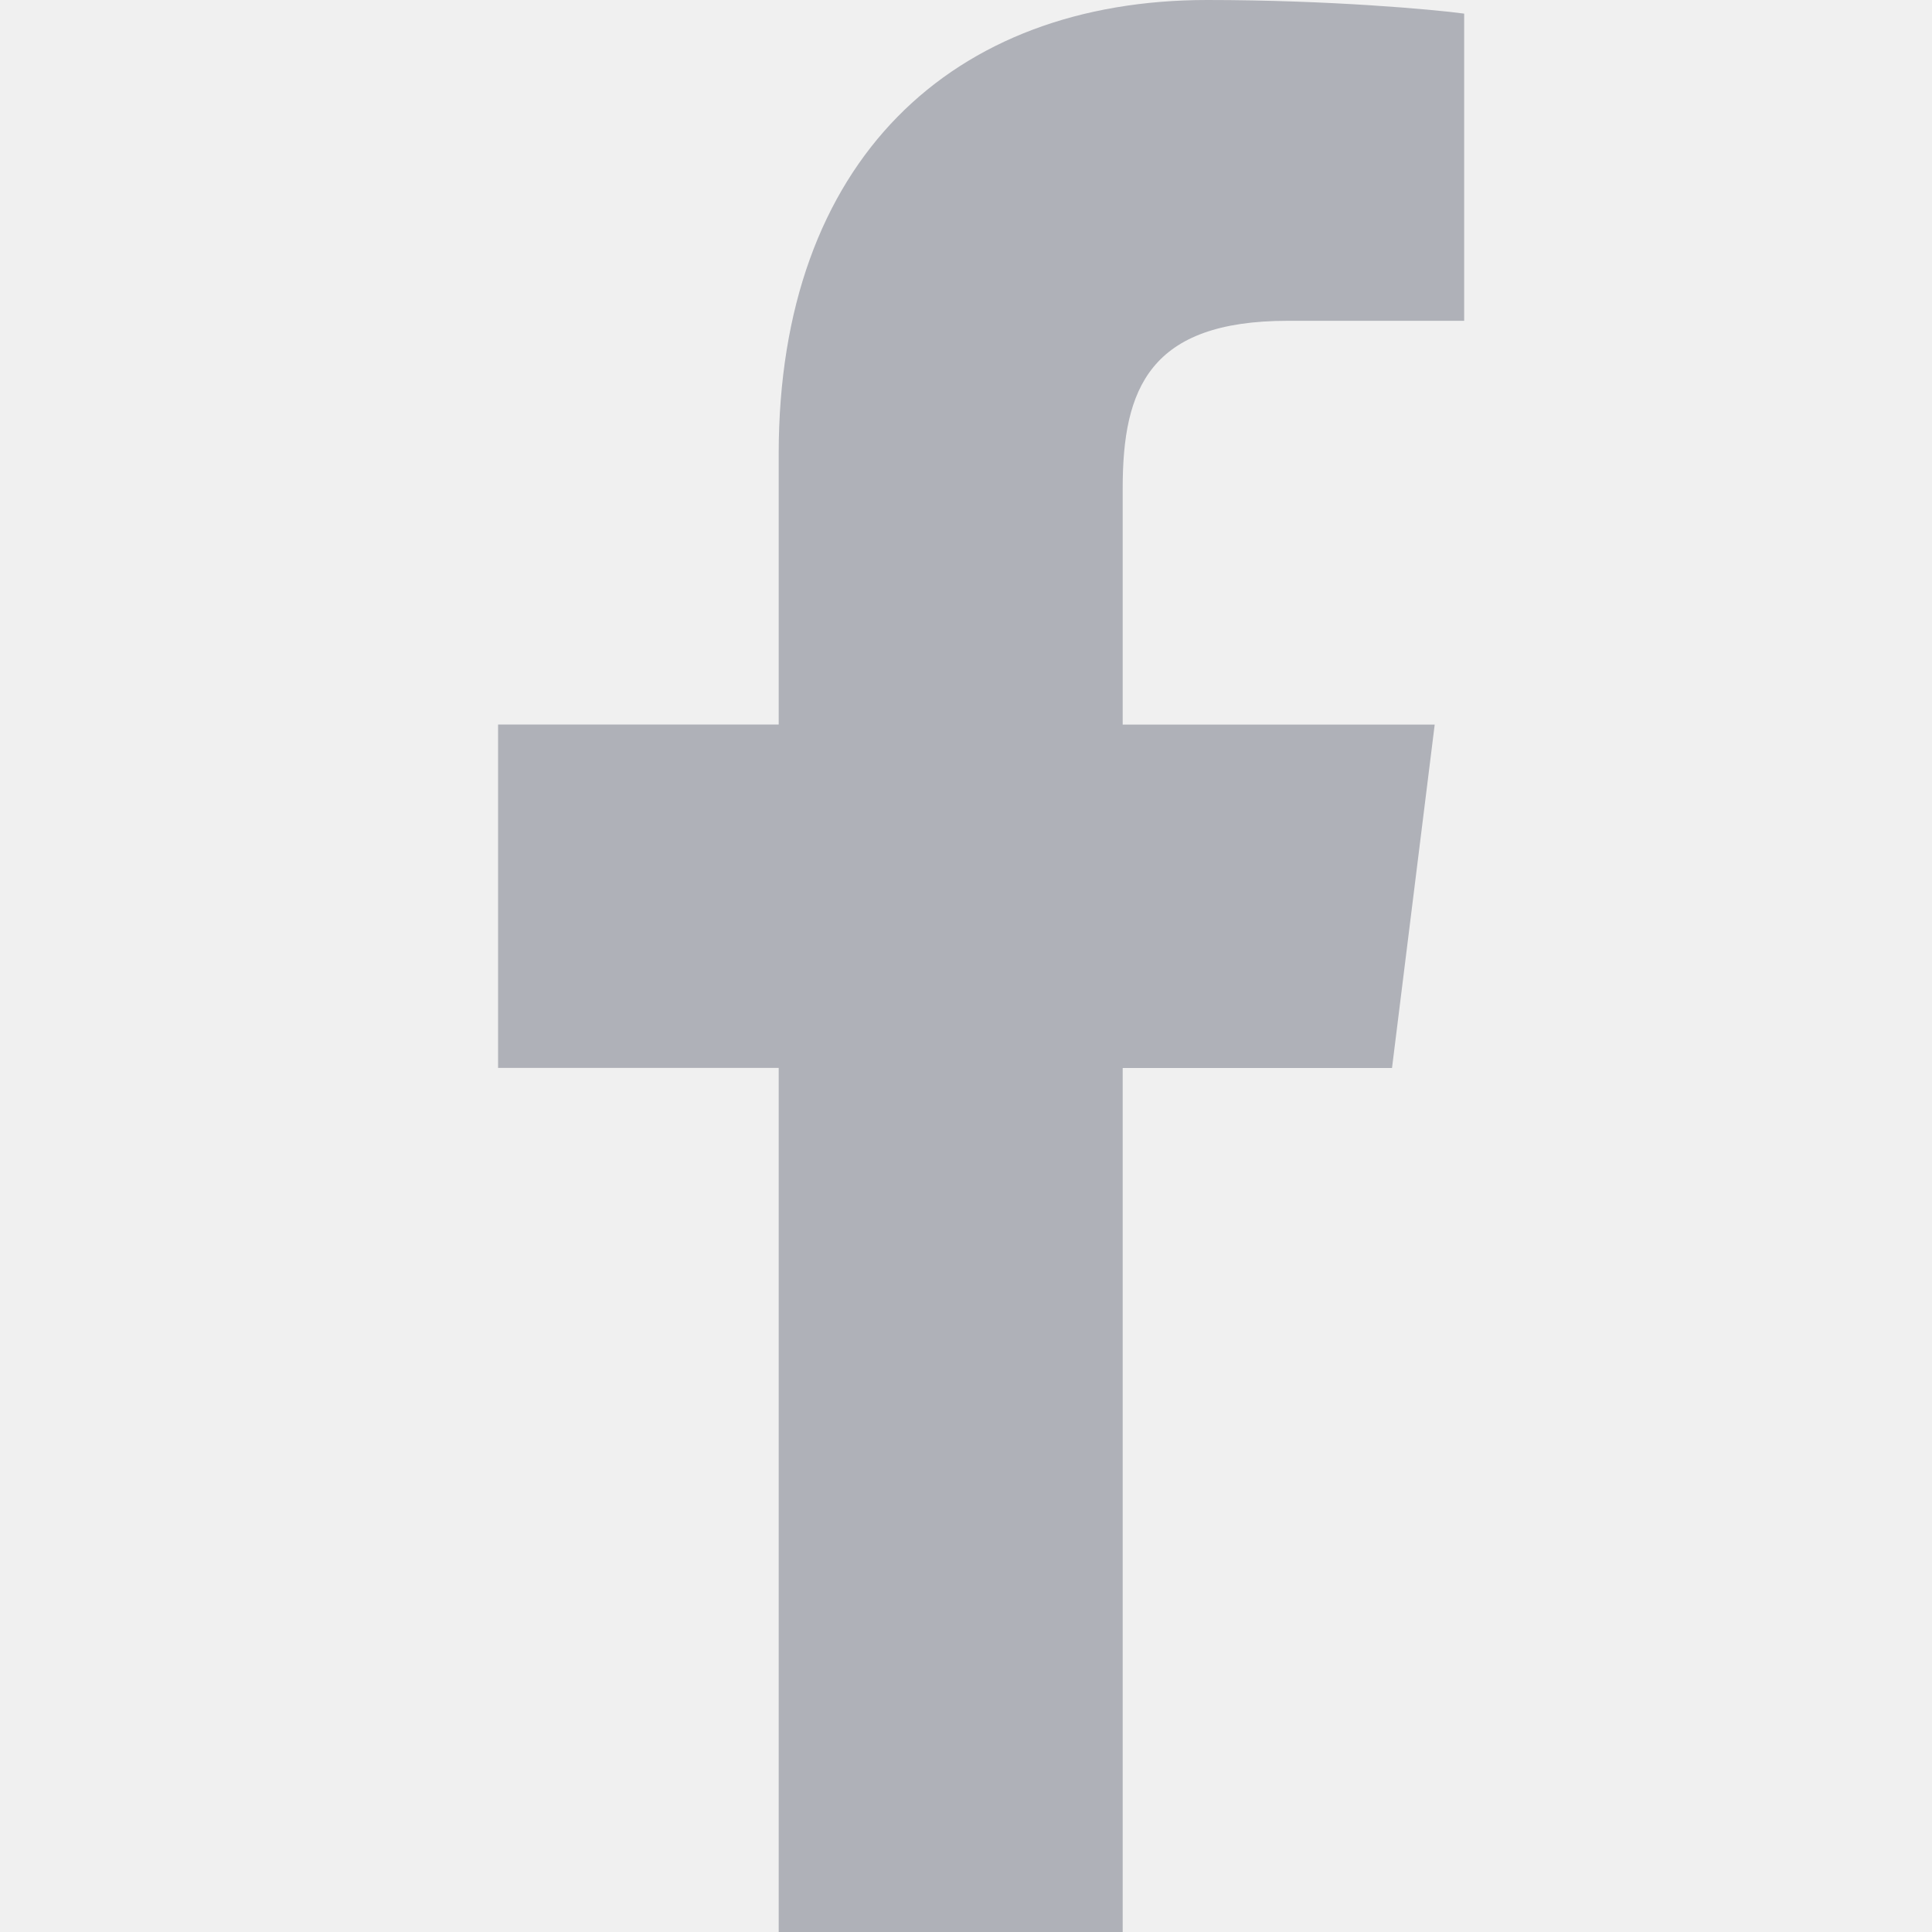
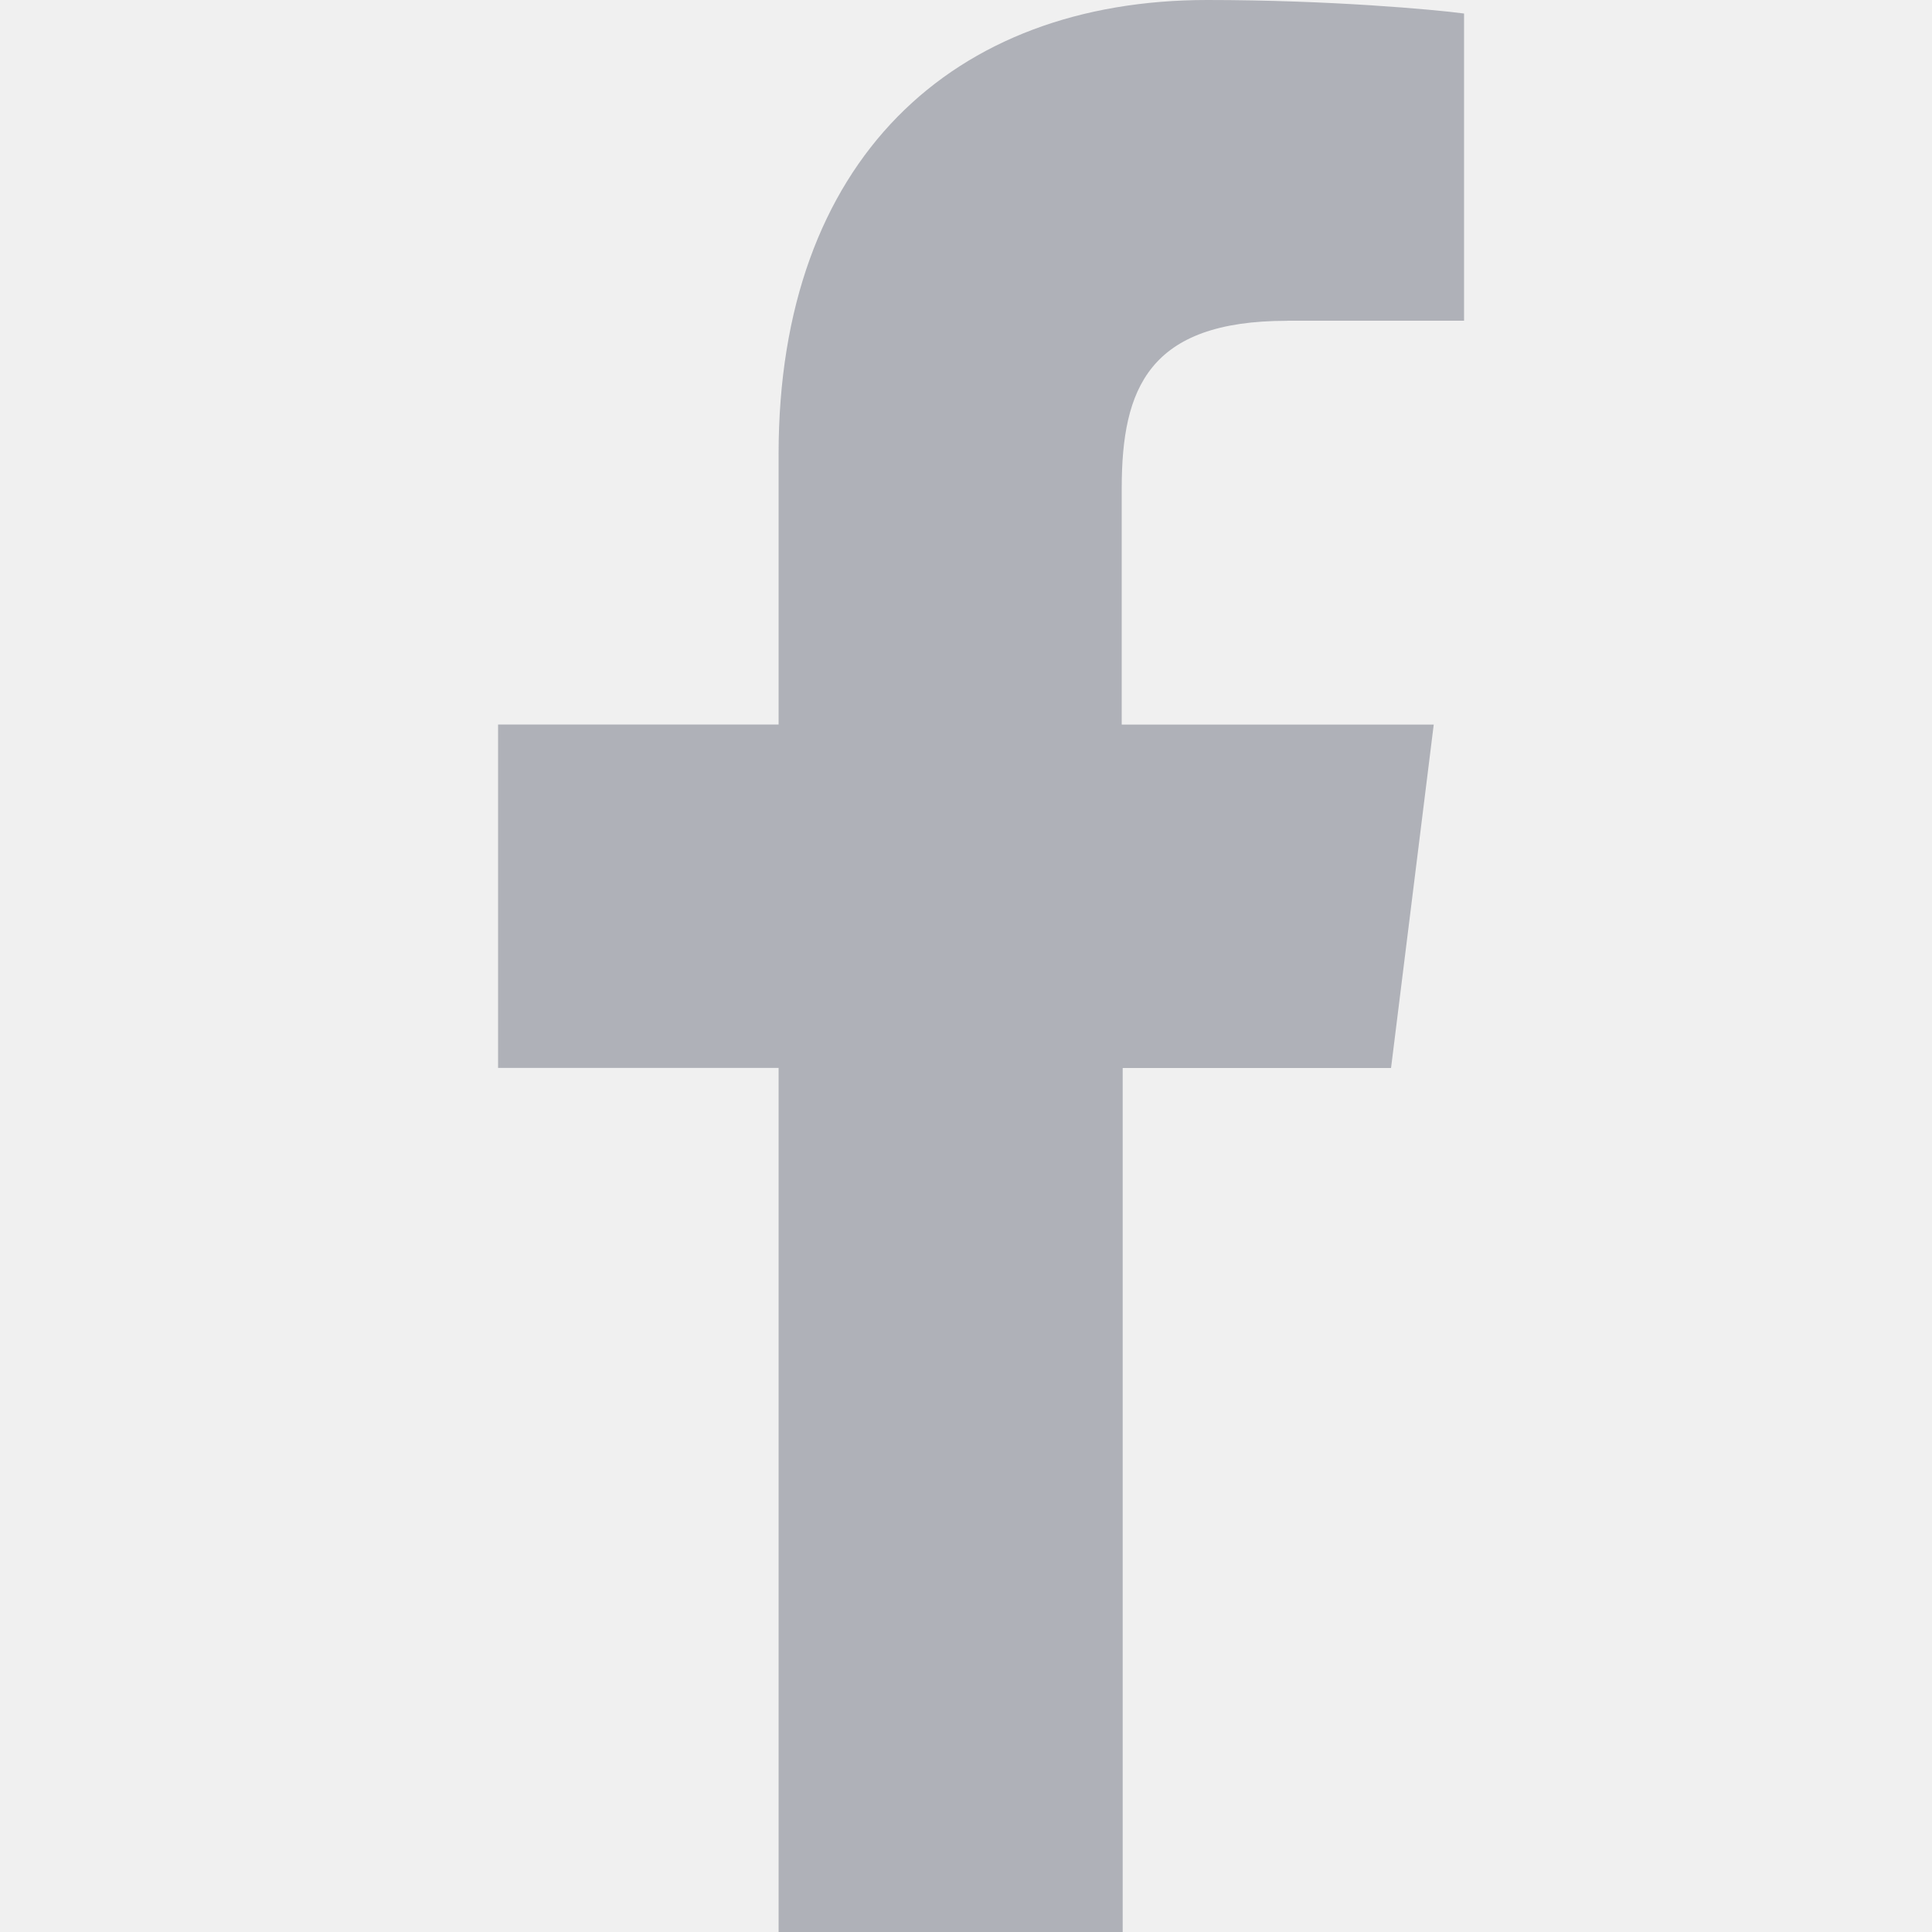
- <svg xmlns="http://www.w3.org/2000/svg" width="20" height="20" viewBox="0 0 20 20" fill="none">
-   <g clip-path="url(#clip0)">
-     <path d="M13.331 3.321H15.157V0.141C14.842 0.098 13.758 0 12.497 0C9.864 0 8.061 1.656 8.061 4.699V7.5H5.156V11.055H8.061V20H11.622V11.056H14.41L14.852 7.501H11.622V5.052C11.622 4.024 11.899 3.321 13.331 3.321Z" fill="#AFB1B8" />
+ <svg xmlns="http://www.w3.org/2000/svg" width="20" height="20" fill="none">
+   <g clip-path="url(#A)">
+     <path d="M13.33 3.32h1.826V.14C14.842.098 13.758 0 12.497 0 9.864 0 8.06 1.656 8.06 4.7v2.8H5.156v3.555H8.06V20h3.562v-8.944H14.4l.442-3.555h-3.23v-2.45c.001-1.027.277-1.73 1.71-1.73z" fill="#afb1b8" />
  </g>
  <defs>
-     <clipPath id="clip0">
-       <rect width="20" height="20" fill="white" />
+     <clipPath id="A">
+       <path fill="#fff" d="M0 0h20v20H0z" />
    </clipPath>
  </defs>
</svg>
